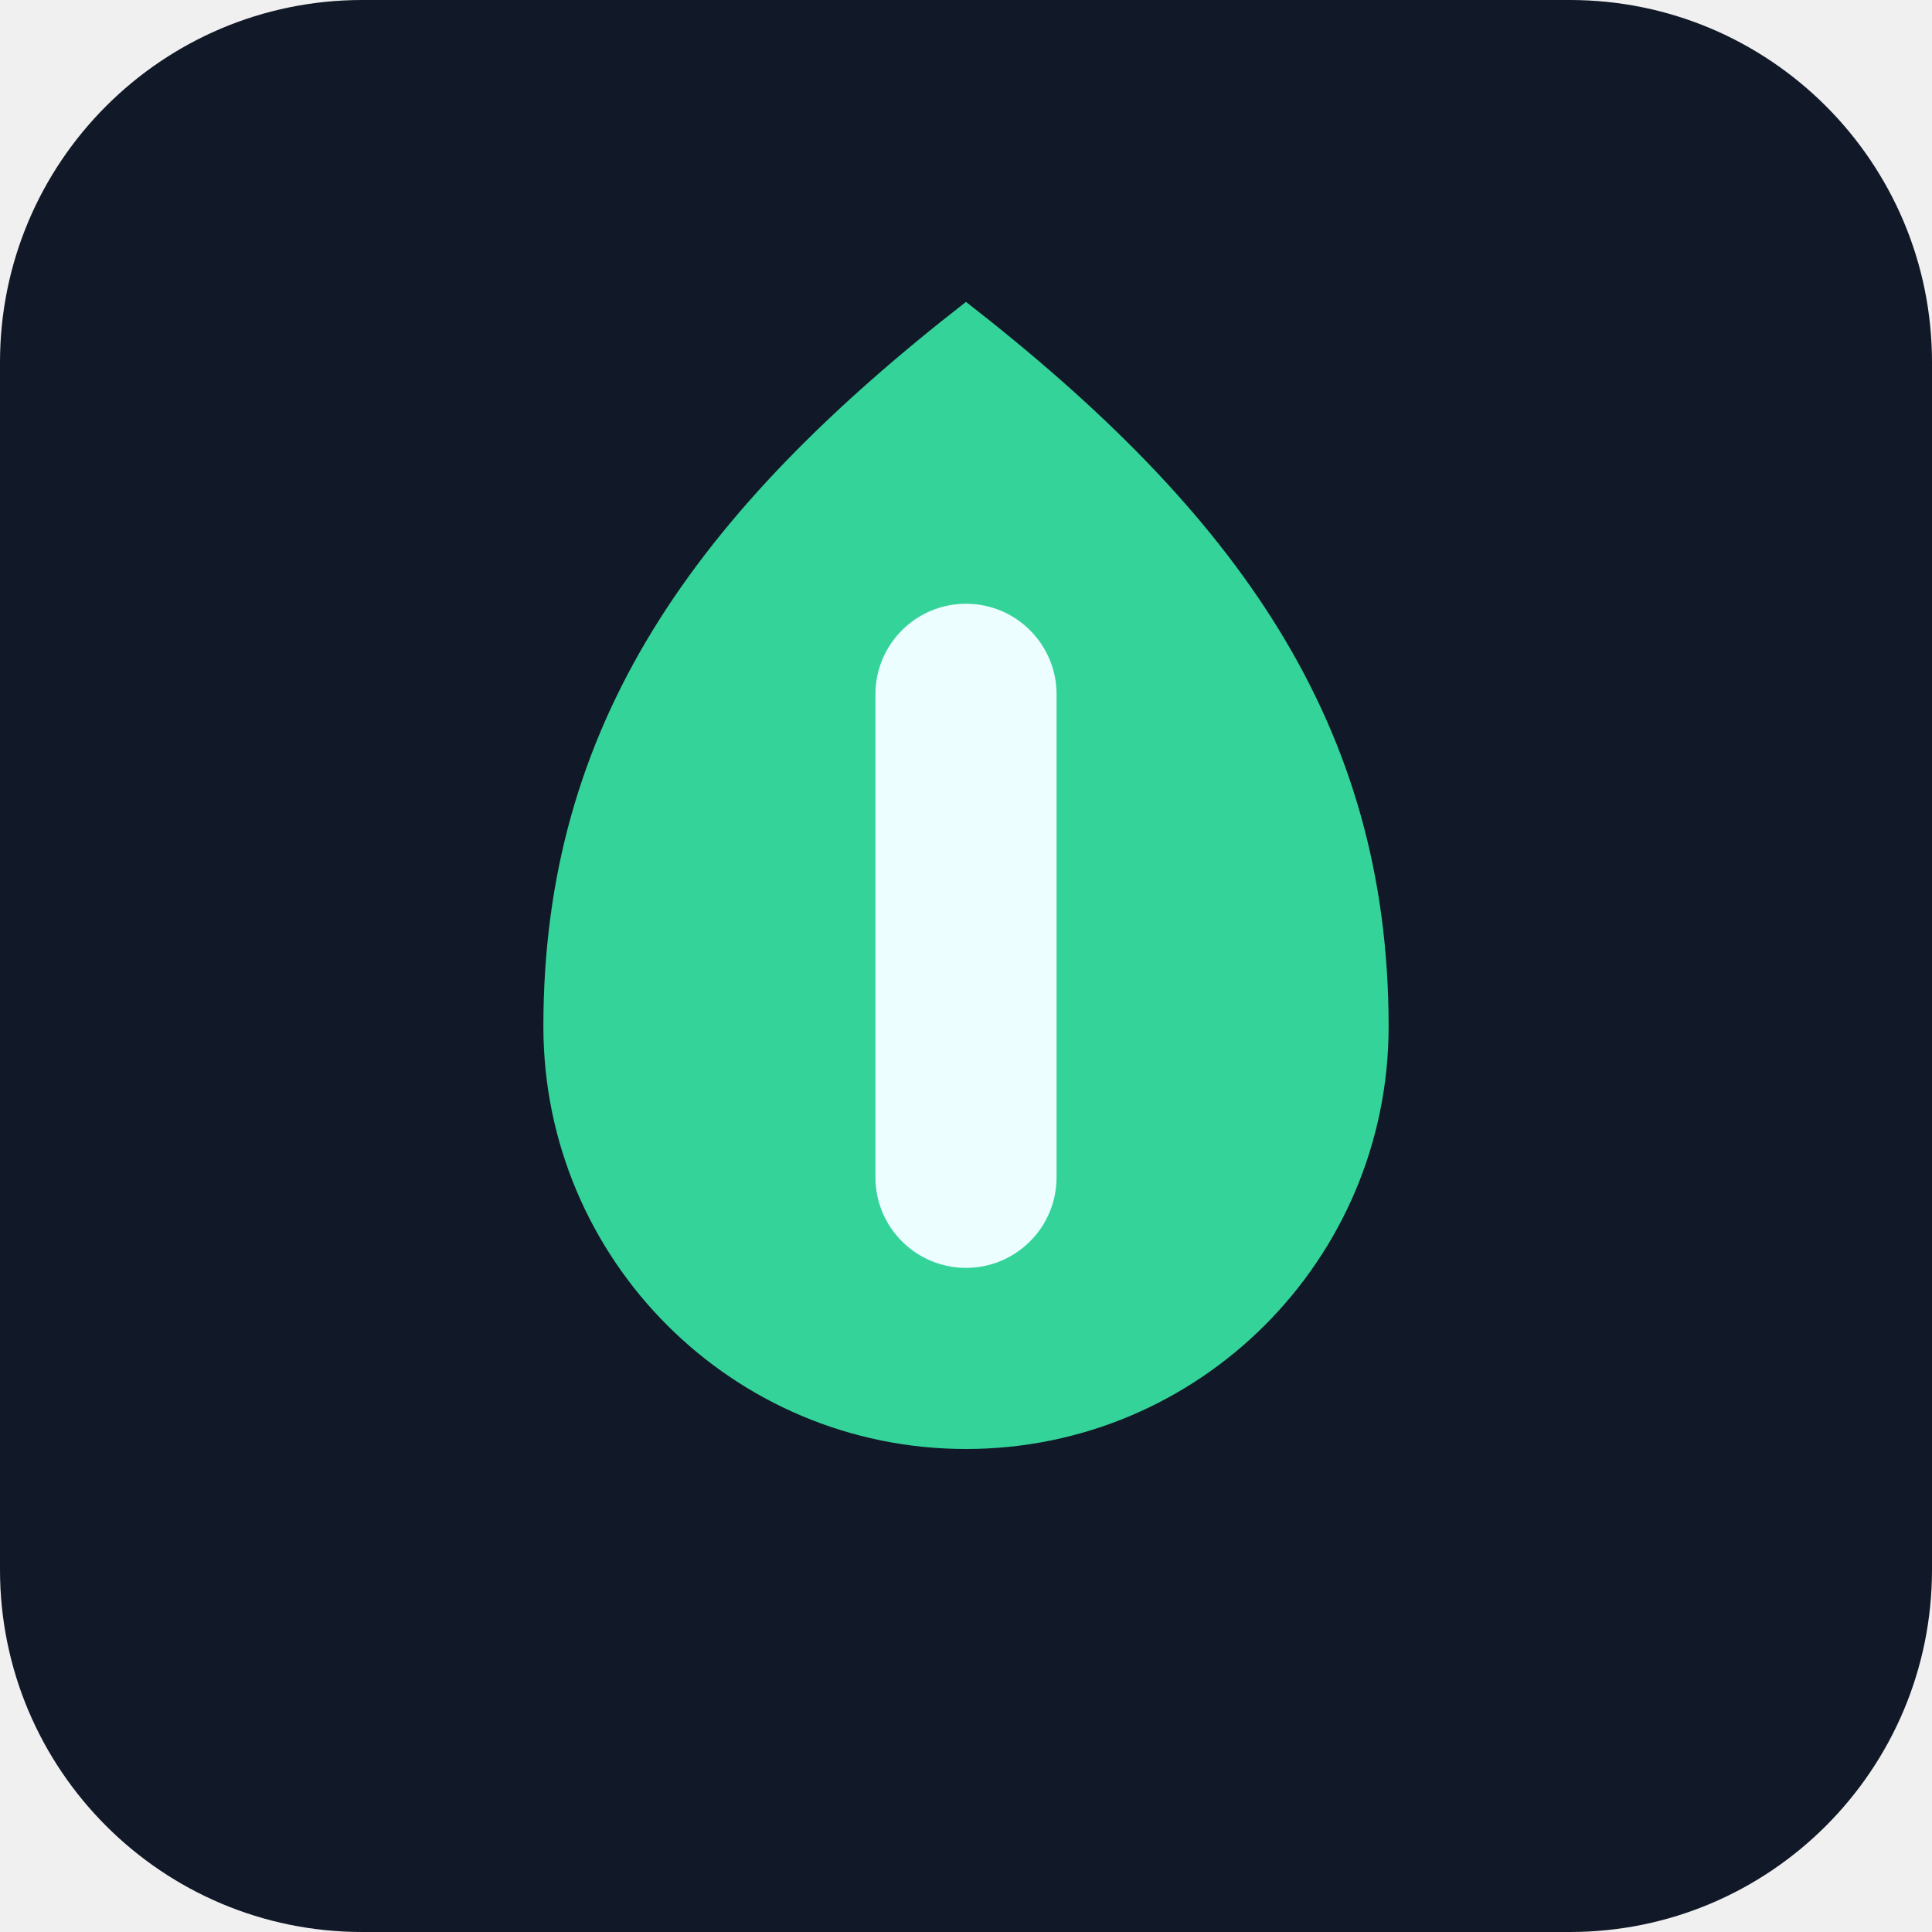
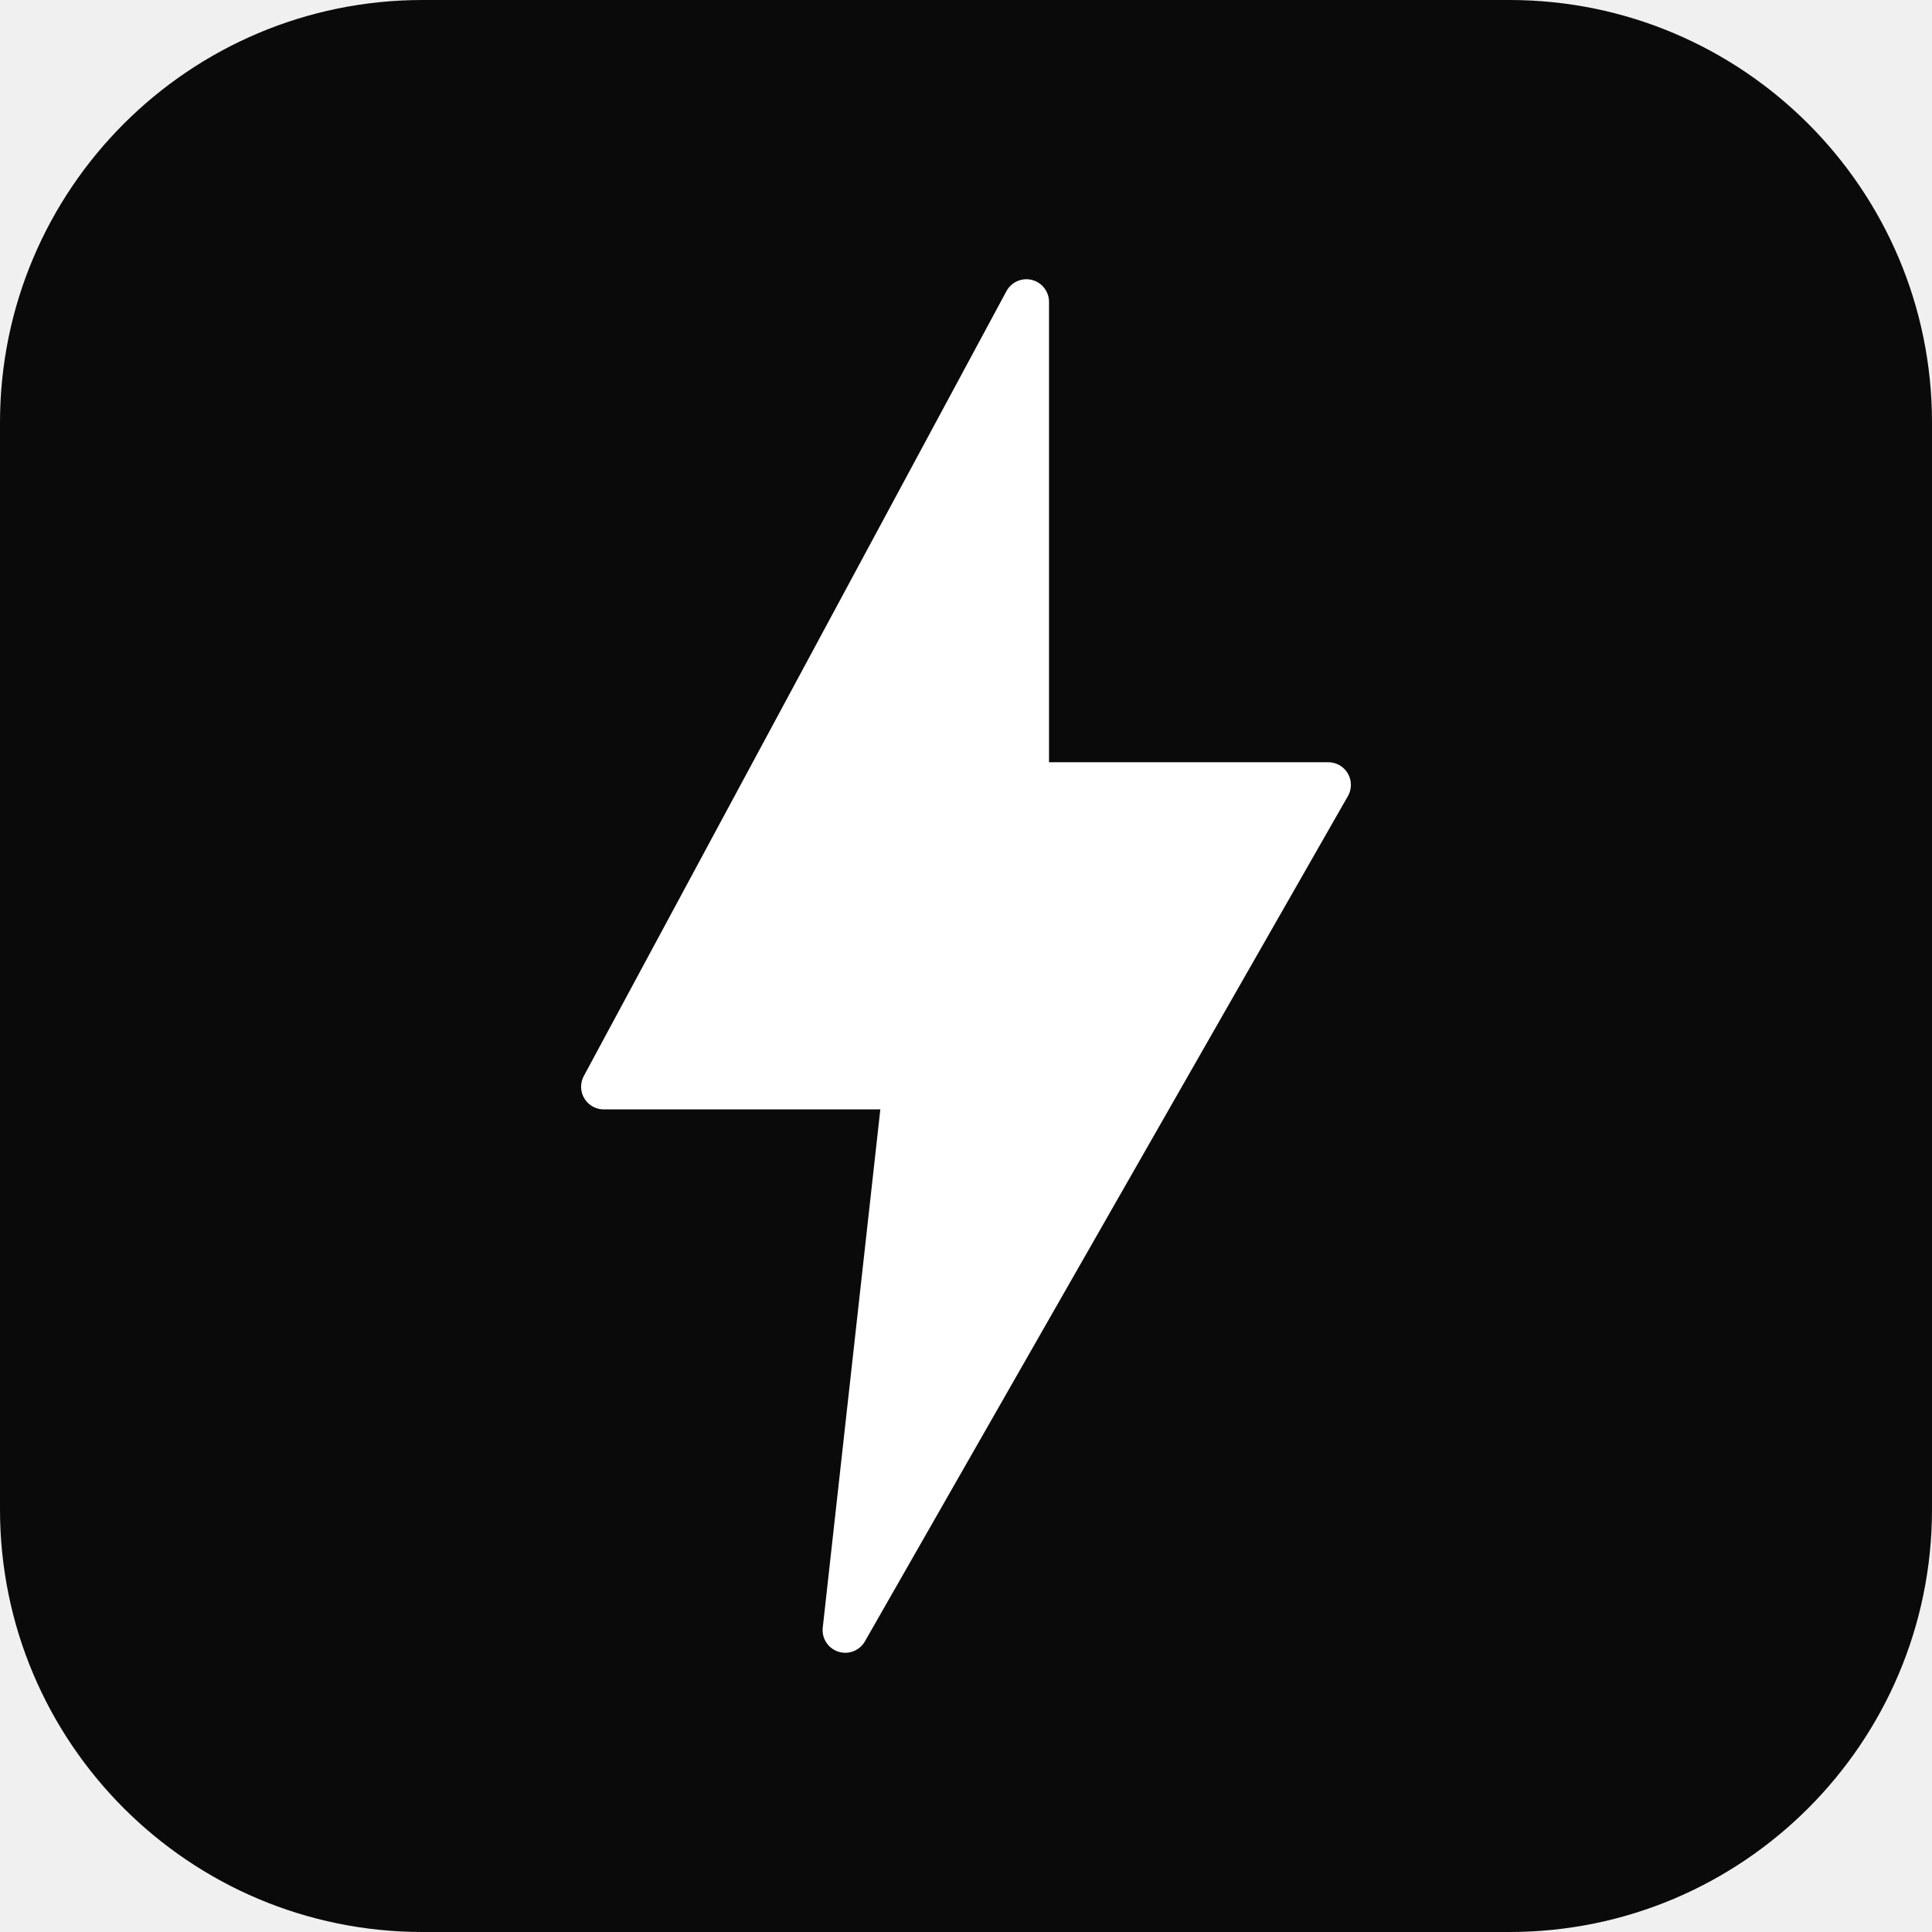
- <svg xmlns="http://www.w3.org/2000/svg" viewBox="0 0 64 64" role="img" aria-label="EcoCode">
-   <rect width="64" height="64" rx="12" fill="#111827" />
-   <path d="M32 10c-9 7-14 14-14 24a14 14 0 1 0 28 0c0-10-5-17-14-24z" fill="#34d399" />
-   <rect x="29" y="20" width="6" height="22" rx="3" fill="#ecfeff" />
+ <svg xmlns="http://www.w3.org/2000/svg" viewBox="0 0 64 64" role="img" aria-label="Energy Analyzer">
+   <rect width="64" height="64" rx="14" fill="#0a0a0a" />
+   <path d="M34 10 L20 36 L30 36 L28 54 L44 26 L34 26 Z" fill="#ffffff" stroke="#ffffff" stroke-width="1.5" stroke-linejoin="round" />
</svg>
